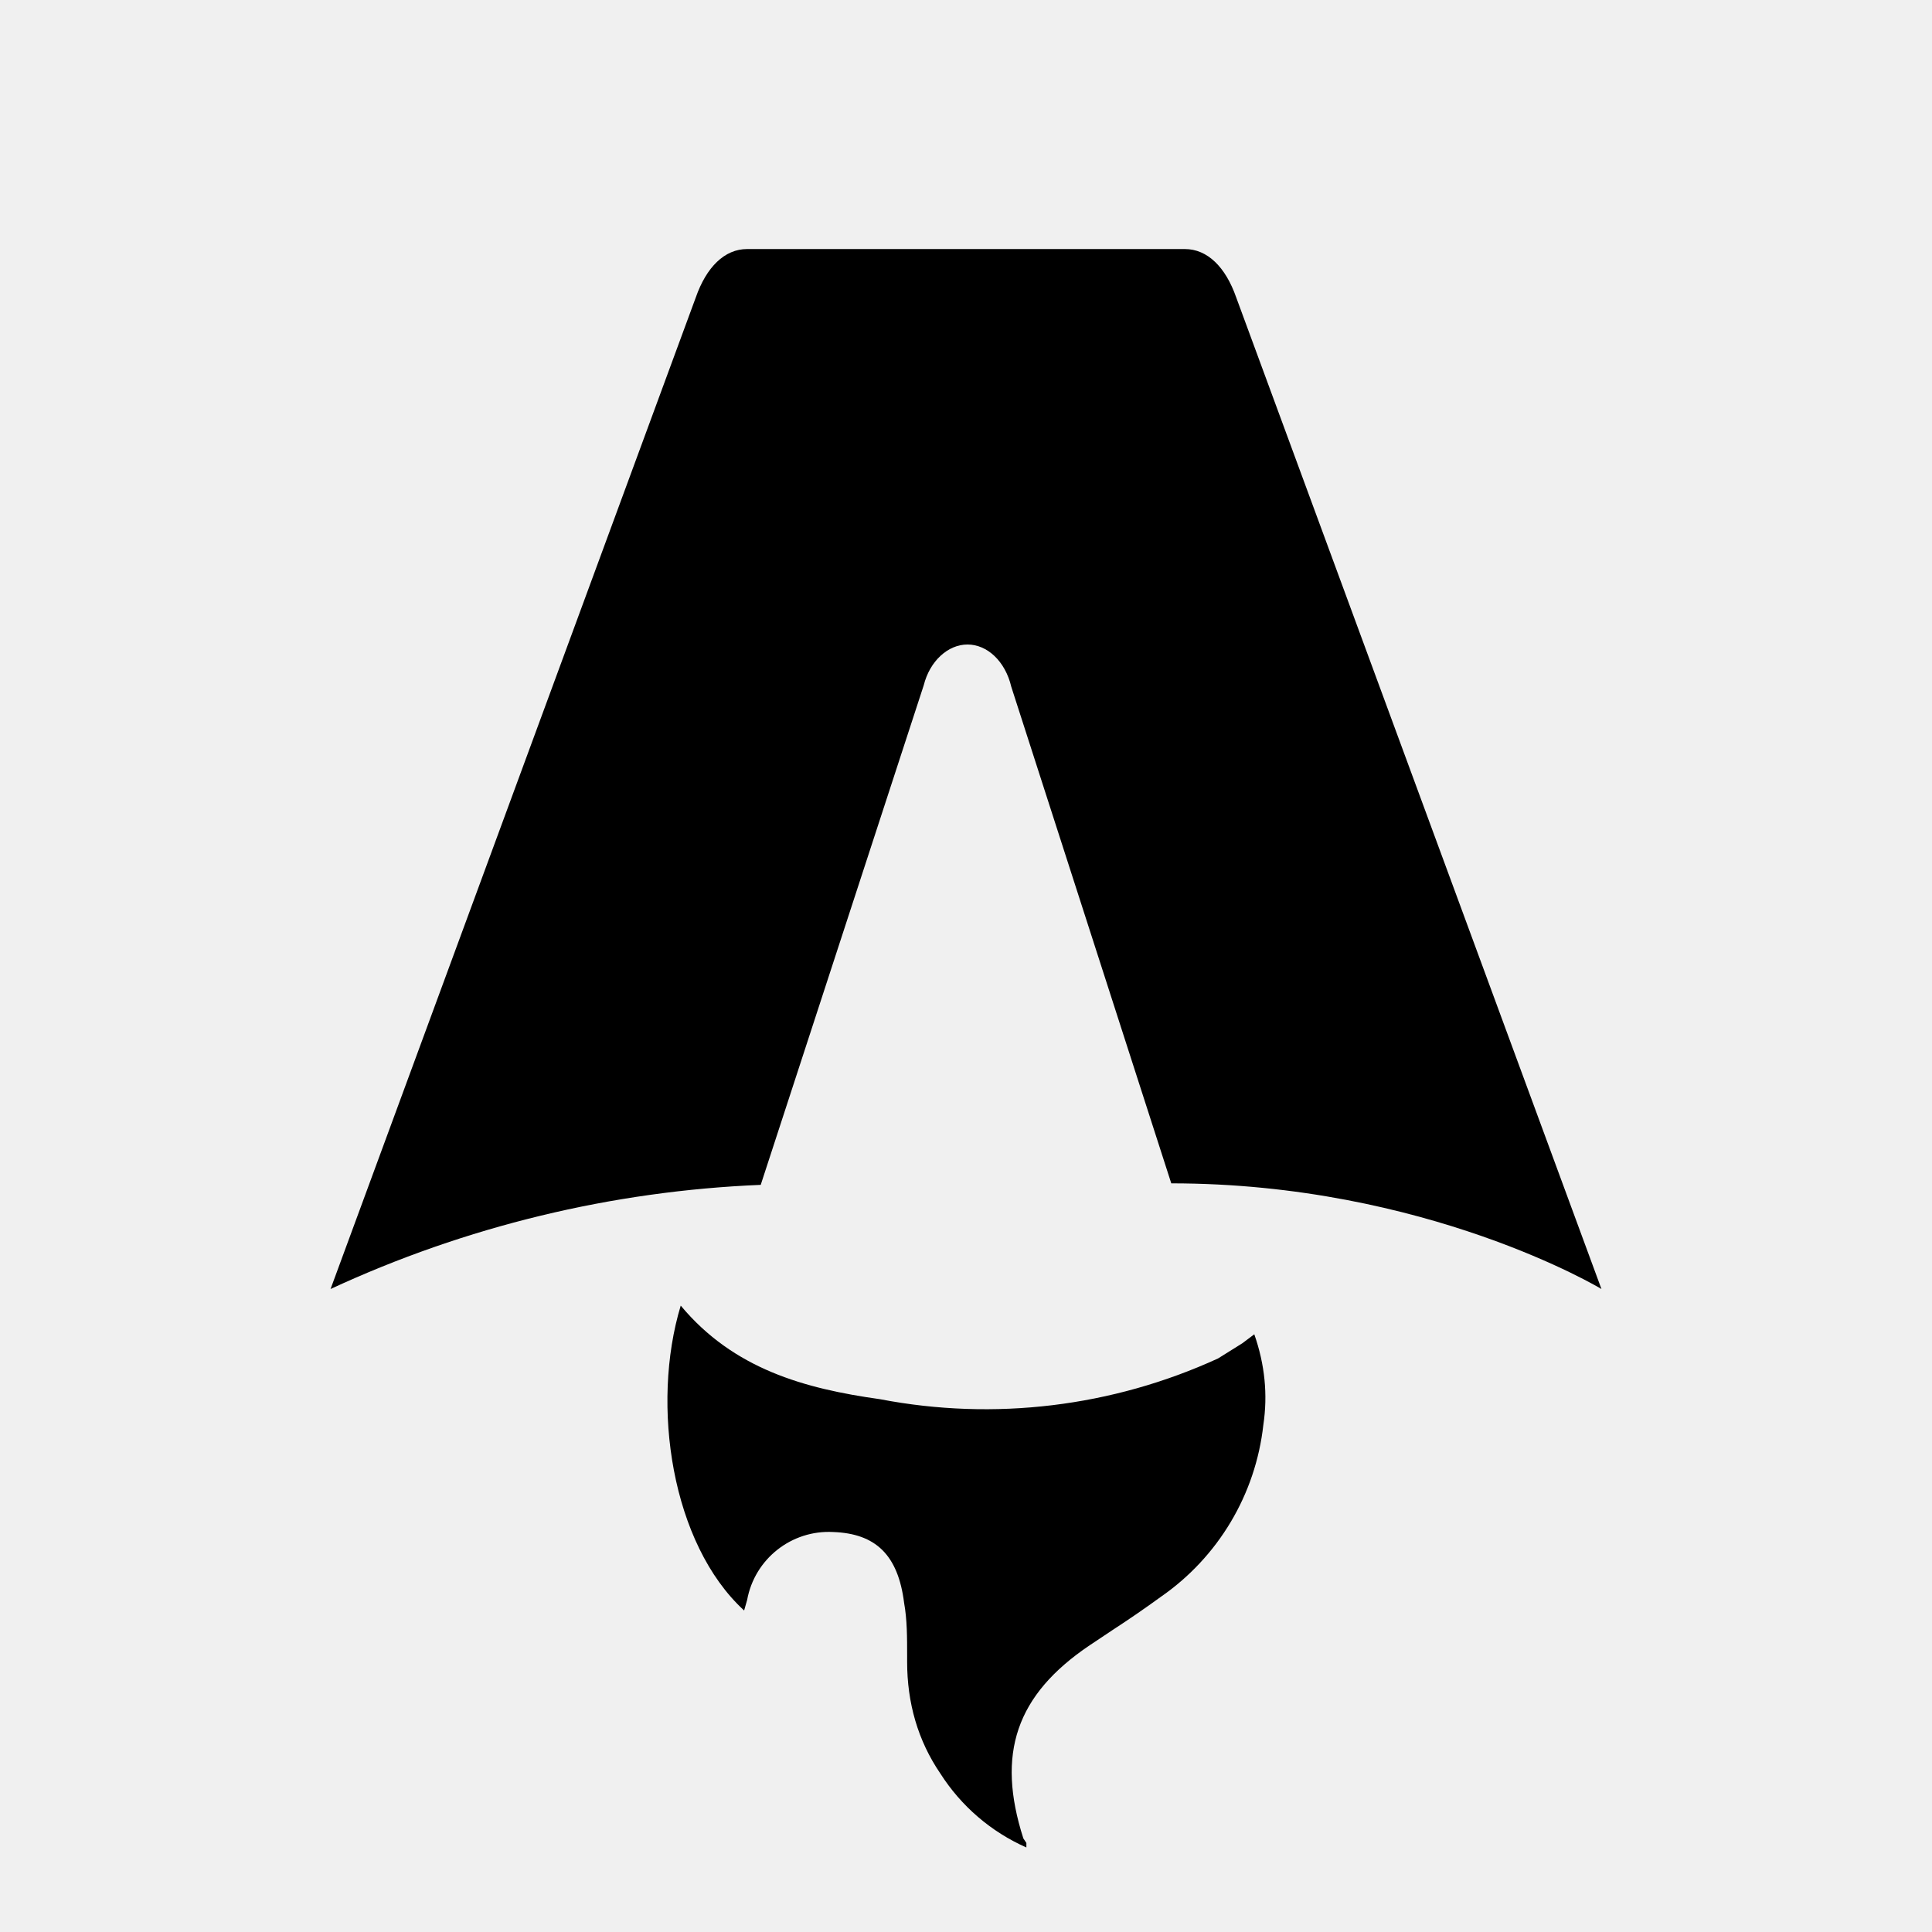
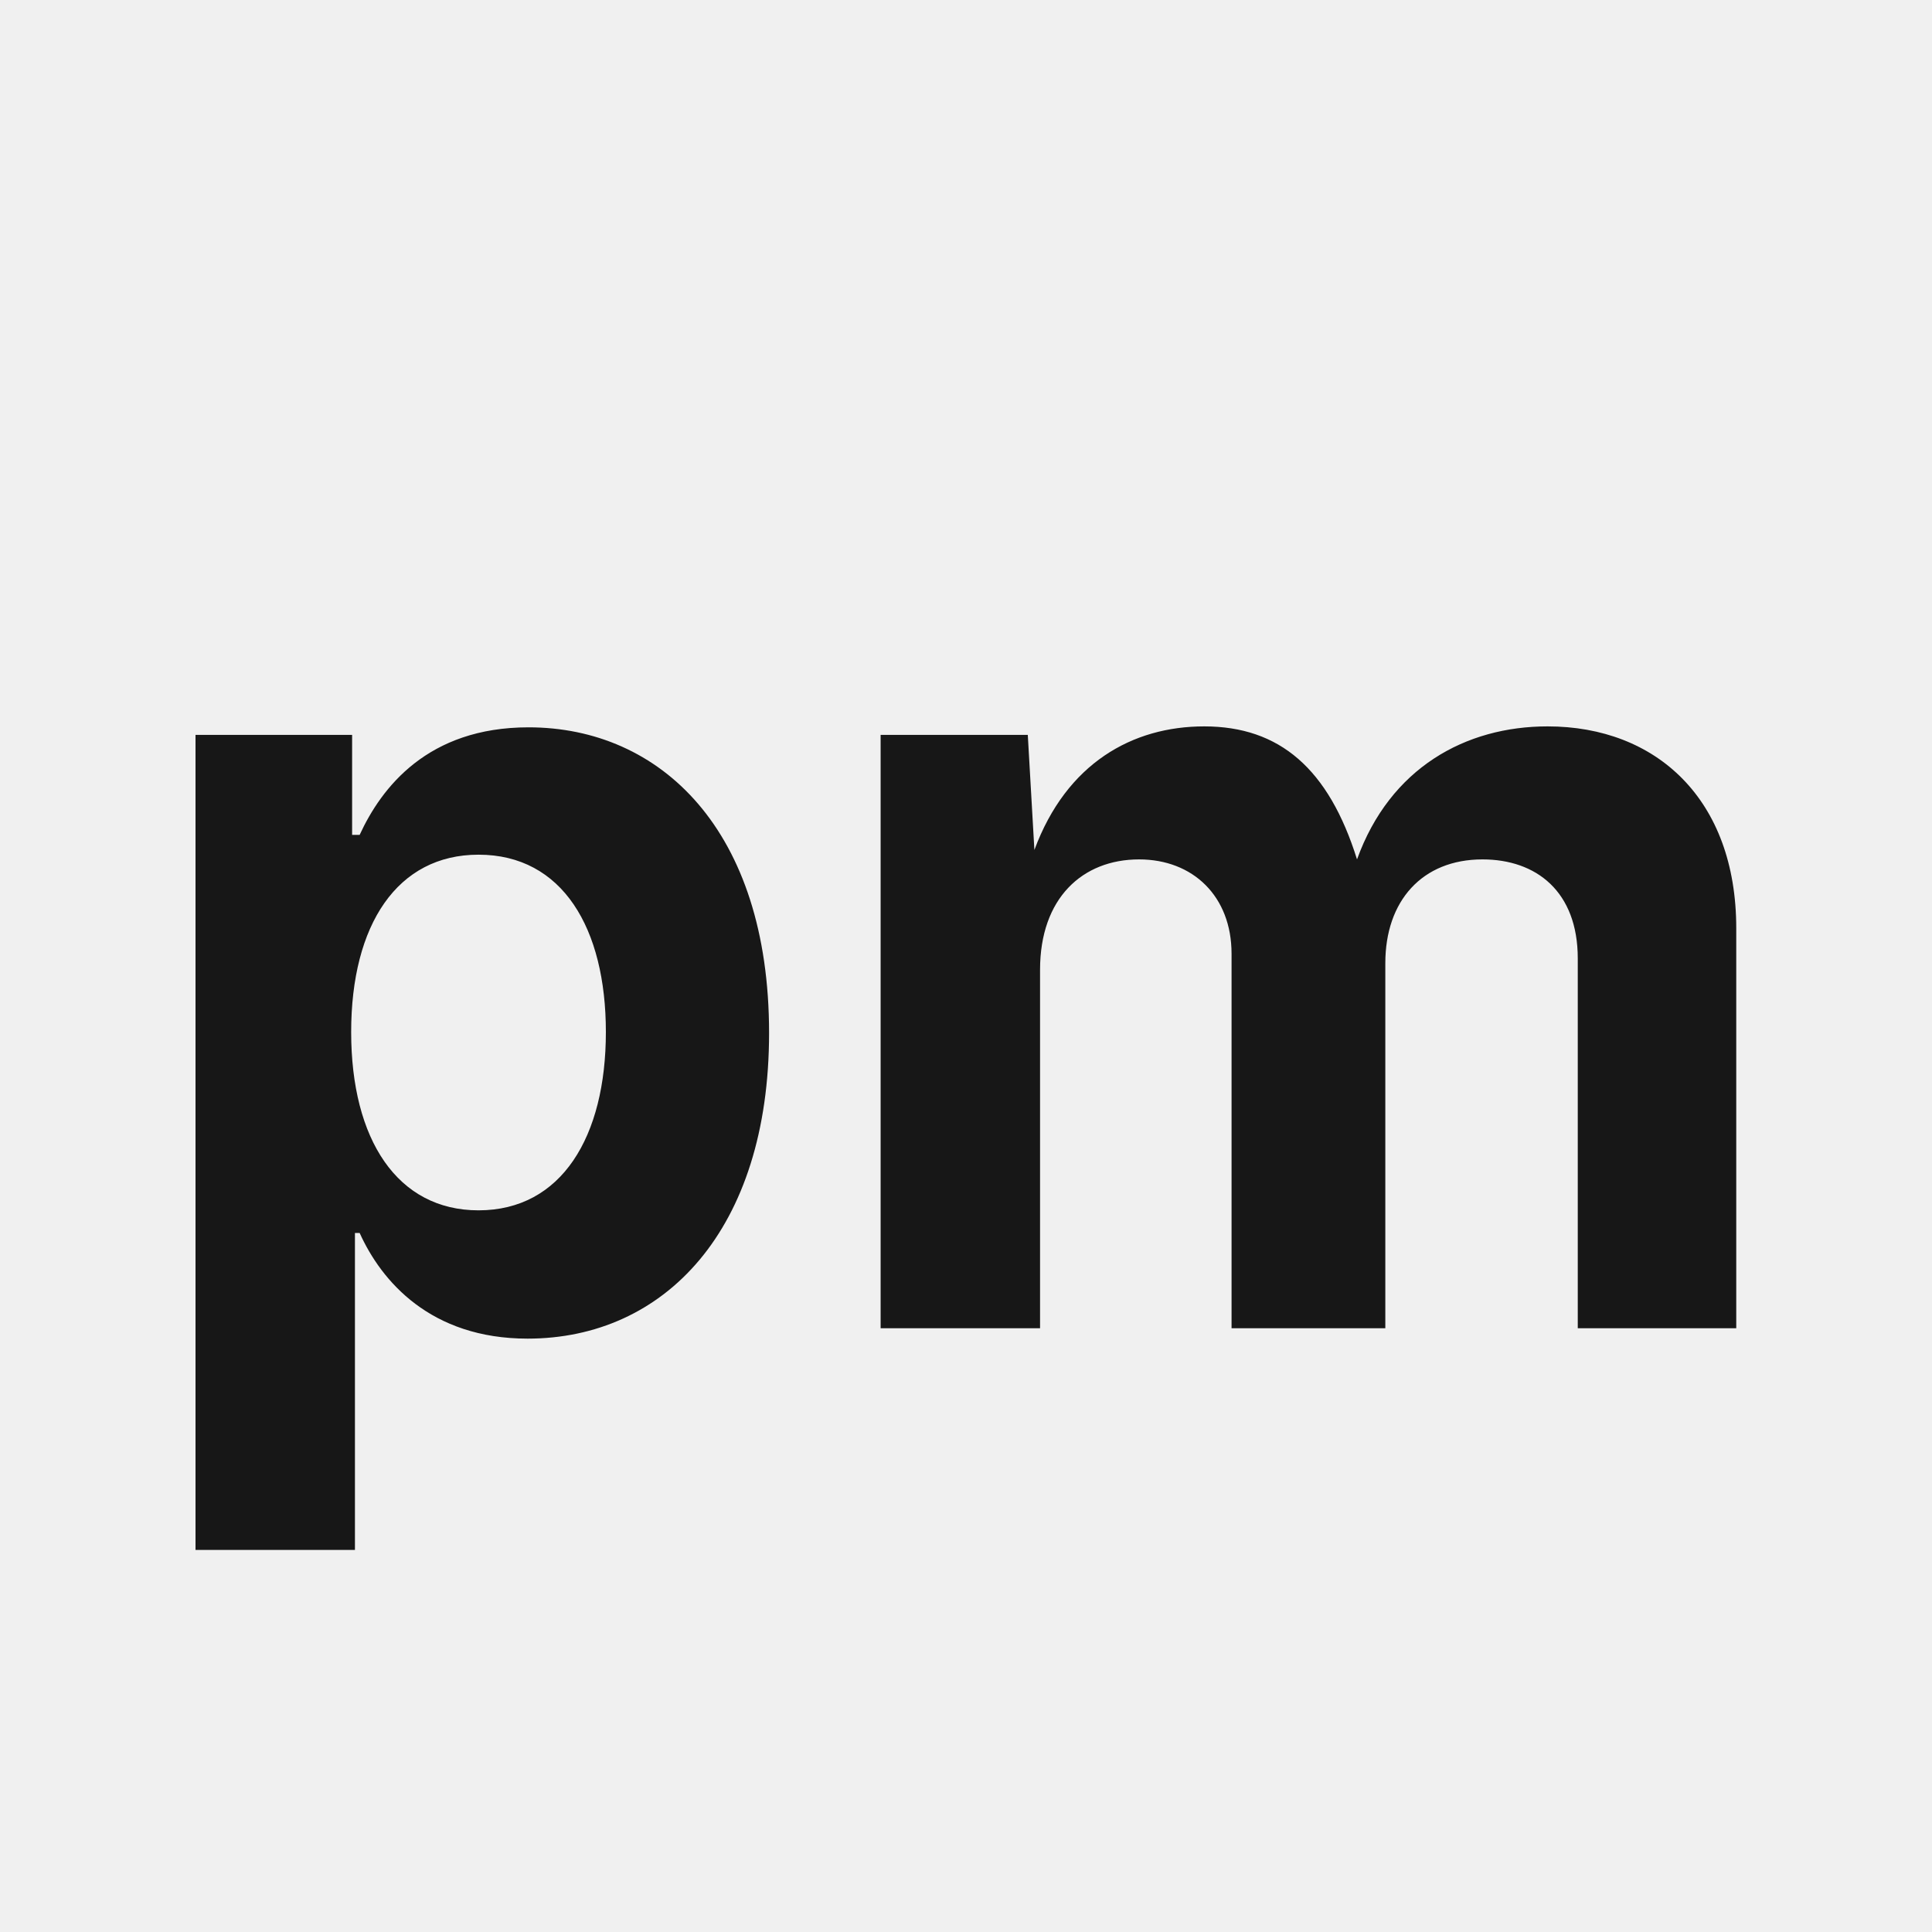
- <svg xmlns="http://www.w3.org/2000/svg" fill="none" viewBox="0 0 128 128">
-   <path d="M50.4 78.5a75.1 75.1 0 0 0-28.5 6.9l24.2-65.7c.7-2 1.9-3.2 3.4-3.2h29c1.5 0 2.7 1.2 3.4 3.2l24.2 65.7s-11.6-7-28.5-7L67 45.5c-.4-1.7-1.6-2.8-2.9-2.8-1.3 0-2.5 1.1-2.9 2.7L50.4 78.5Zm-1.1 28.2Zm-4.2-20.2c-2 6.6-.6 15.8 4.2 20.2a17.5 17.5 0 0 1 .2-.7 5.5 5.5 0 0 1 5.7-4.5c2.8.1 4.3 1.5 4.7 4.7.2 1.1.2 2.3.2 3.5v.4c0 2.7.7 5.2 2.2 7.4a13 13 0 0 0 5.7 4.9v-.3l-.2-.3c-1.8-5.6-.5-9.5 4.4-12.8l1.5-1a73 73 0 0 0 3.2-2.2 16 16 0 0 0 6.8-11.4c.3-2 .1-4-.6-6l-.8.6-1.6 1a37 37 0 0 1-22.4 2.7c-5-.7-9.7-2-13.2-6.2Z" />
+ <svg xmlns="http://www.w3.org/2000/svg" viewBox="0 0 32 32">
  <style>
-         path { fill: #000; }
-         @media (prefers-color-scheme: dark) {
-             path { fill: #FFF; }
-         }
-     </style>
+     text { fill: #171717; }
+     @media (prefers-color-scheme: dark) {
+       text { fill: #fafafa; }
+     }
+   </style>
+   <text x="16" y="22" text-anchor="middle" font-family="system-ui, -apple-system, sans-serif" font-size="18" font-weight="700">pm</text>
</svg>
